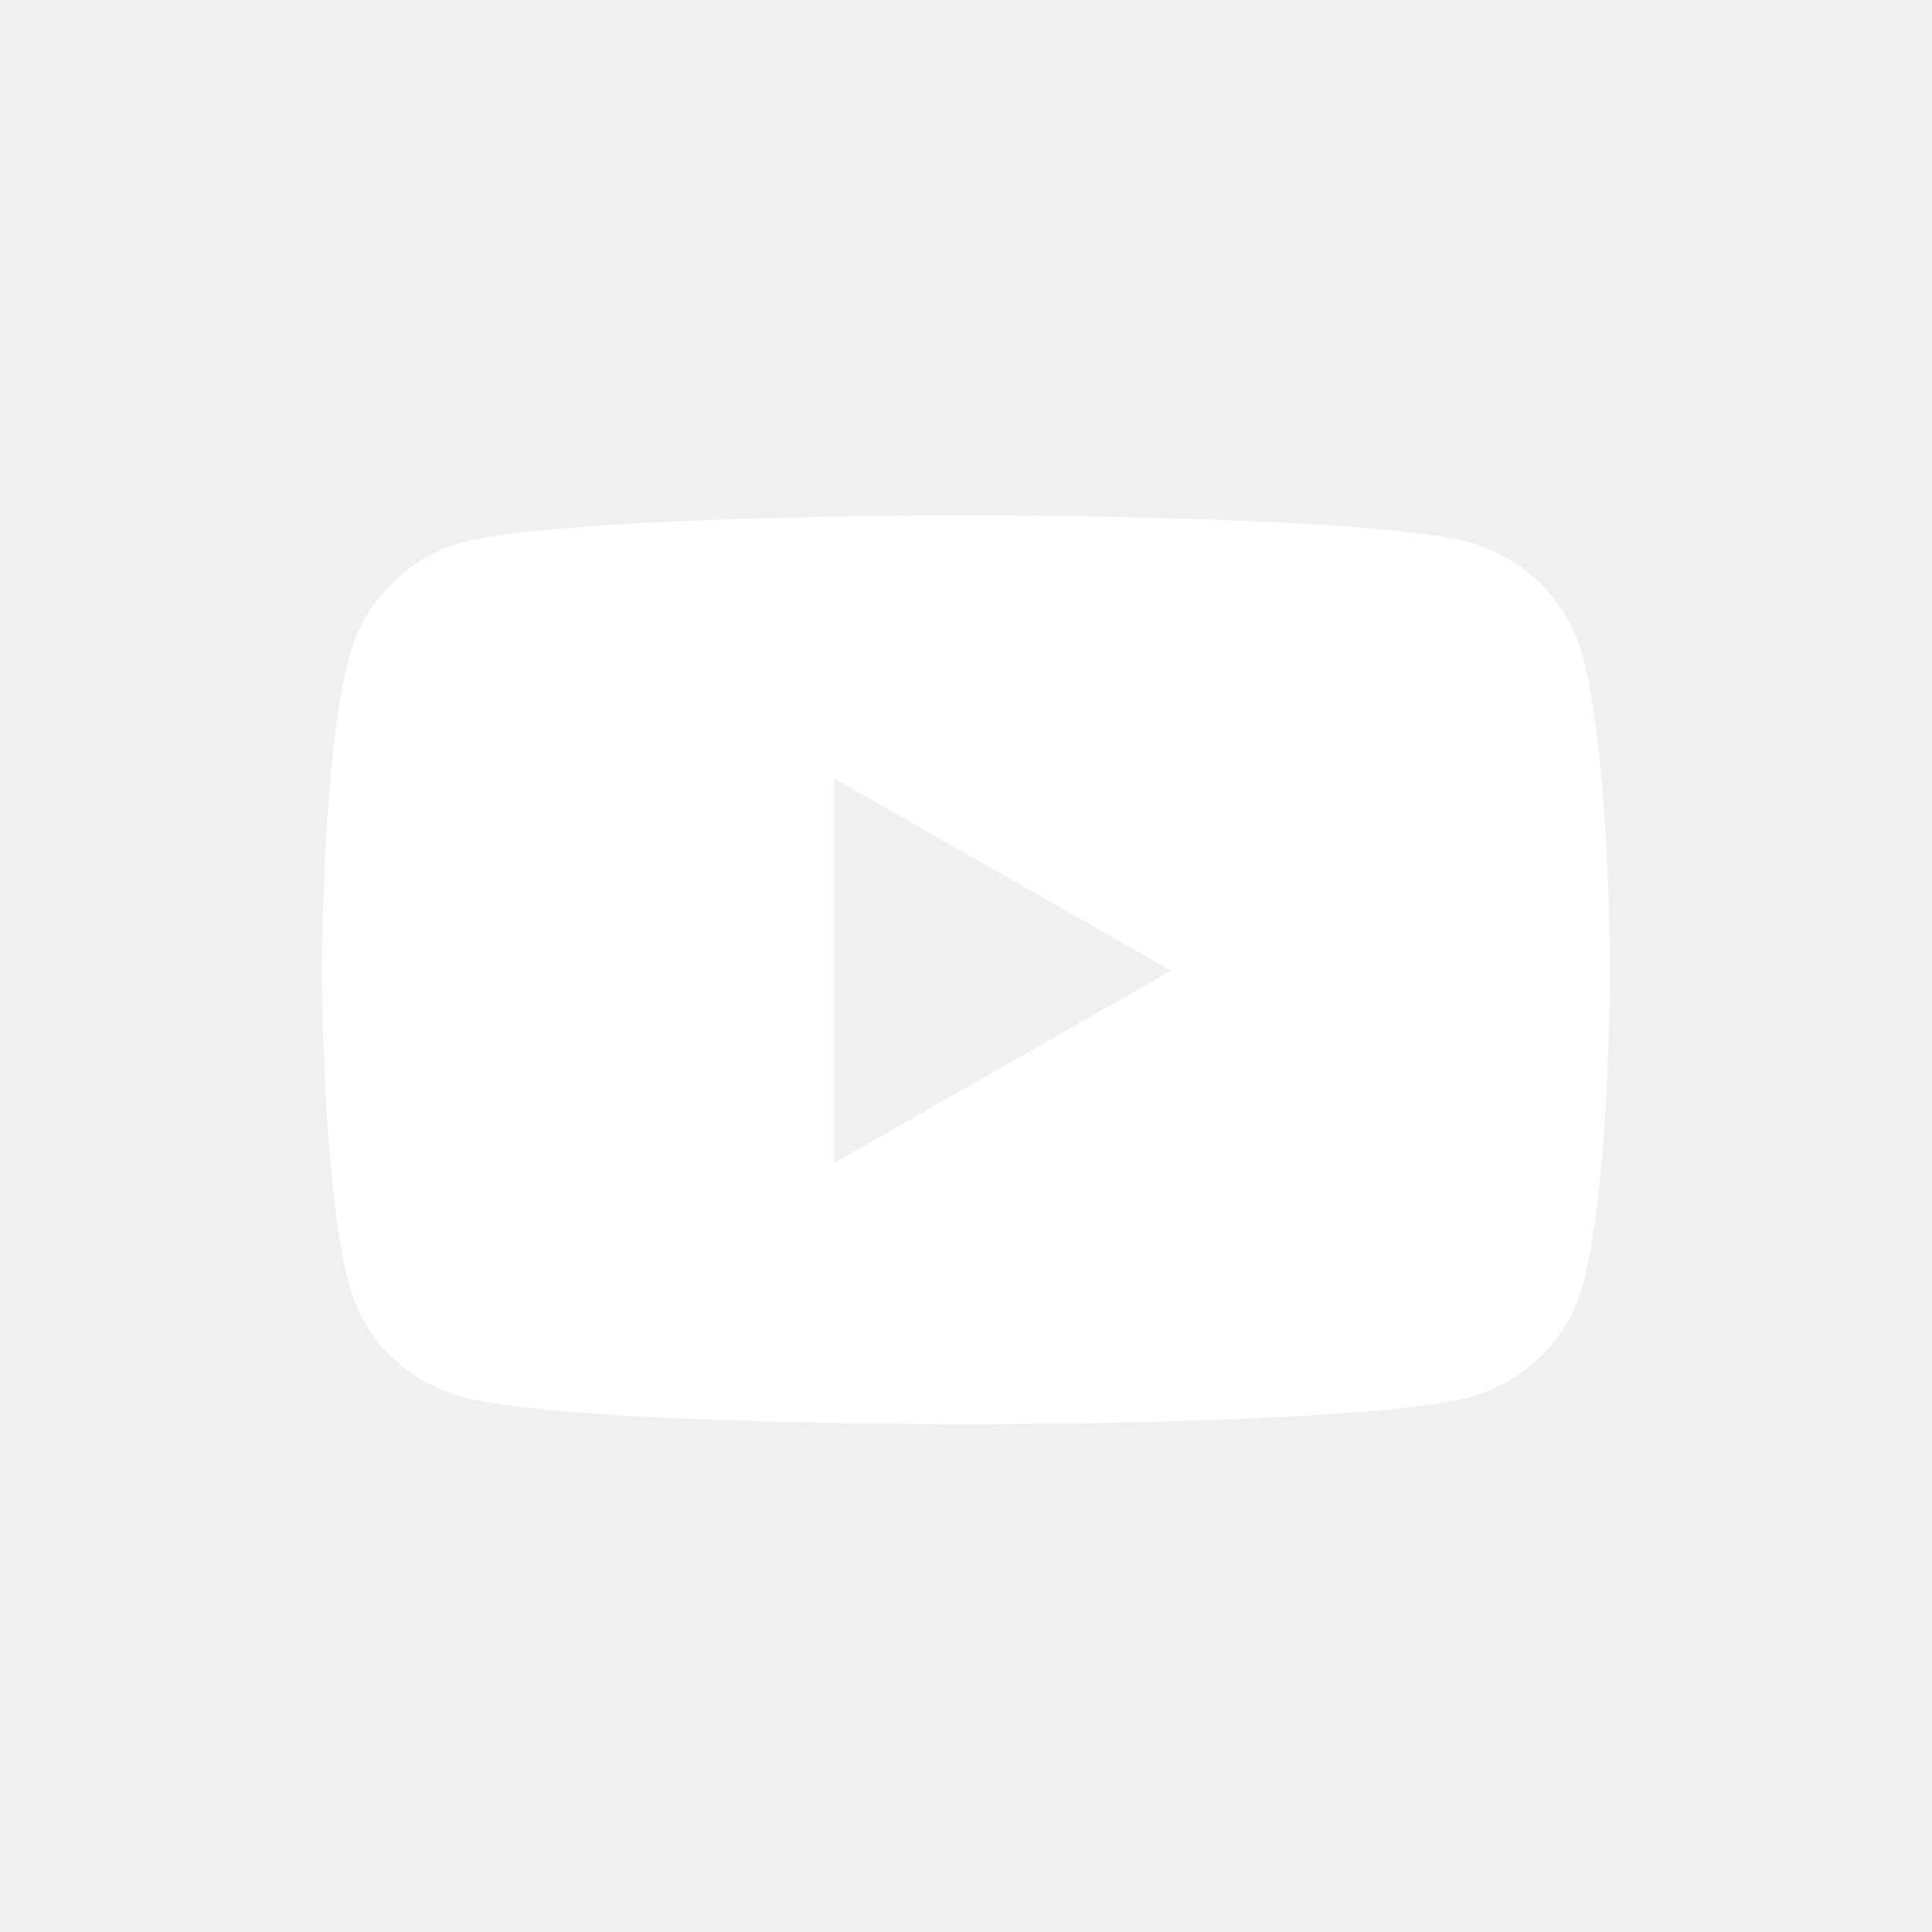
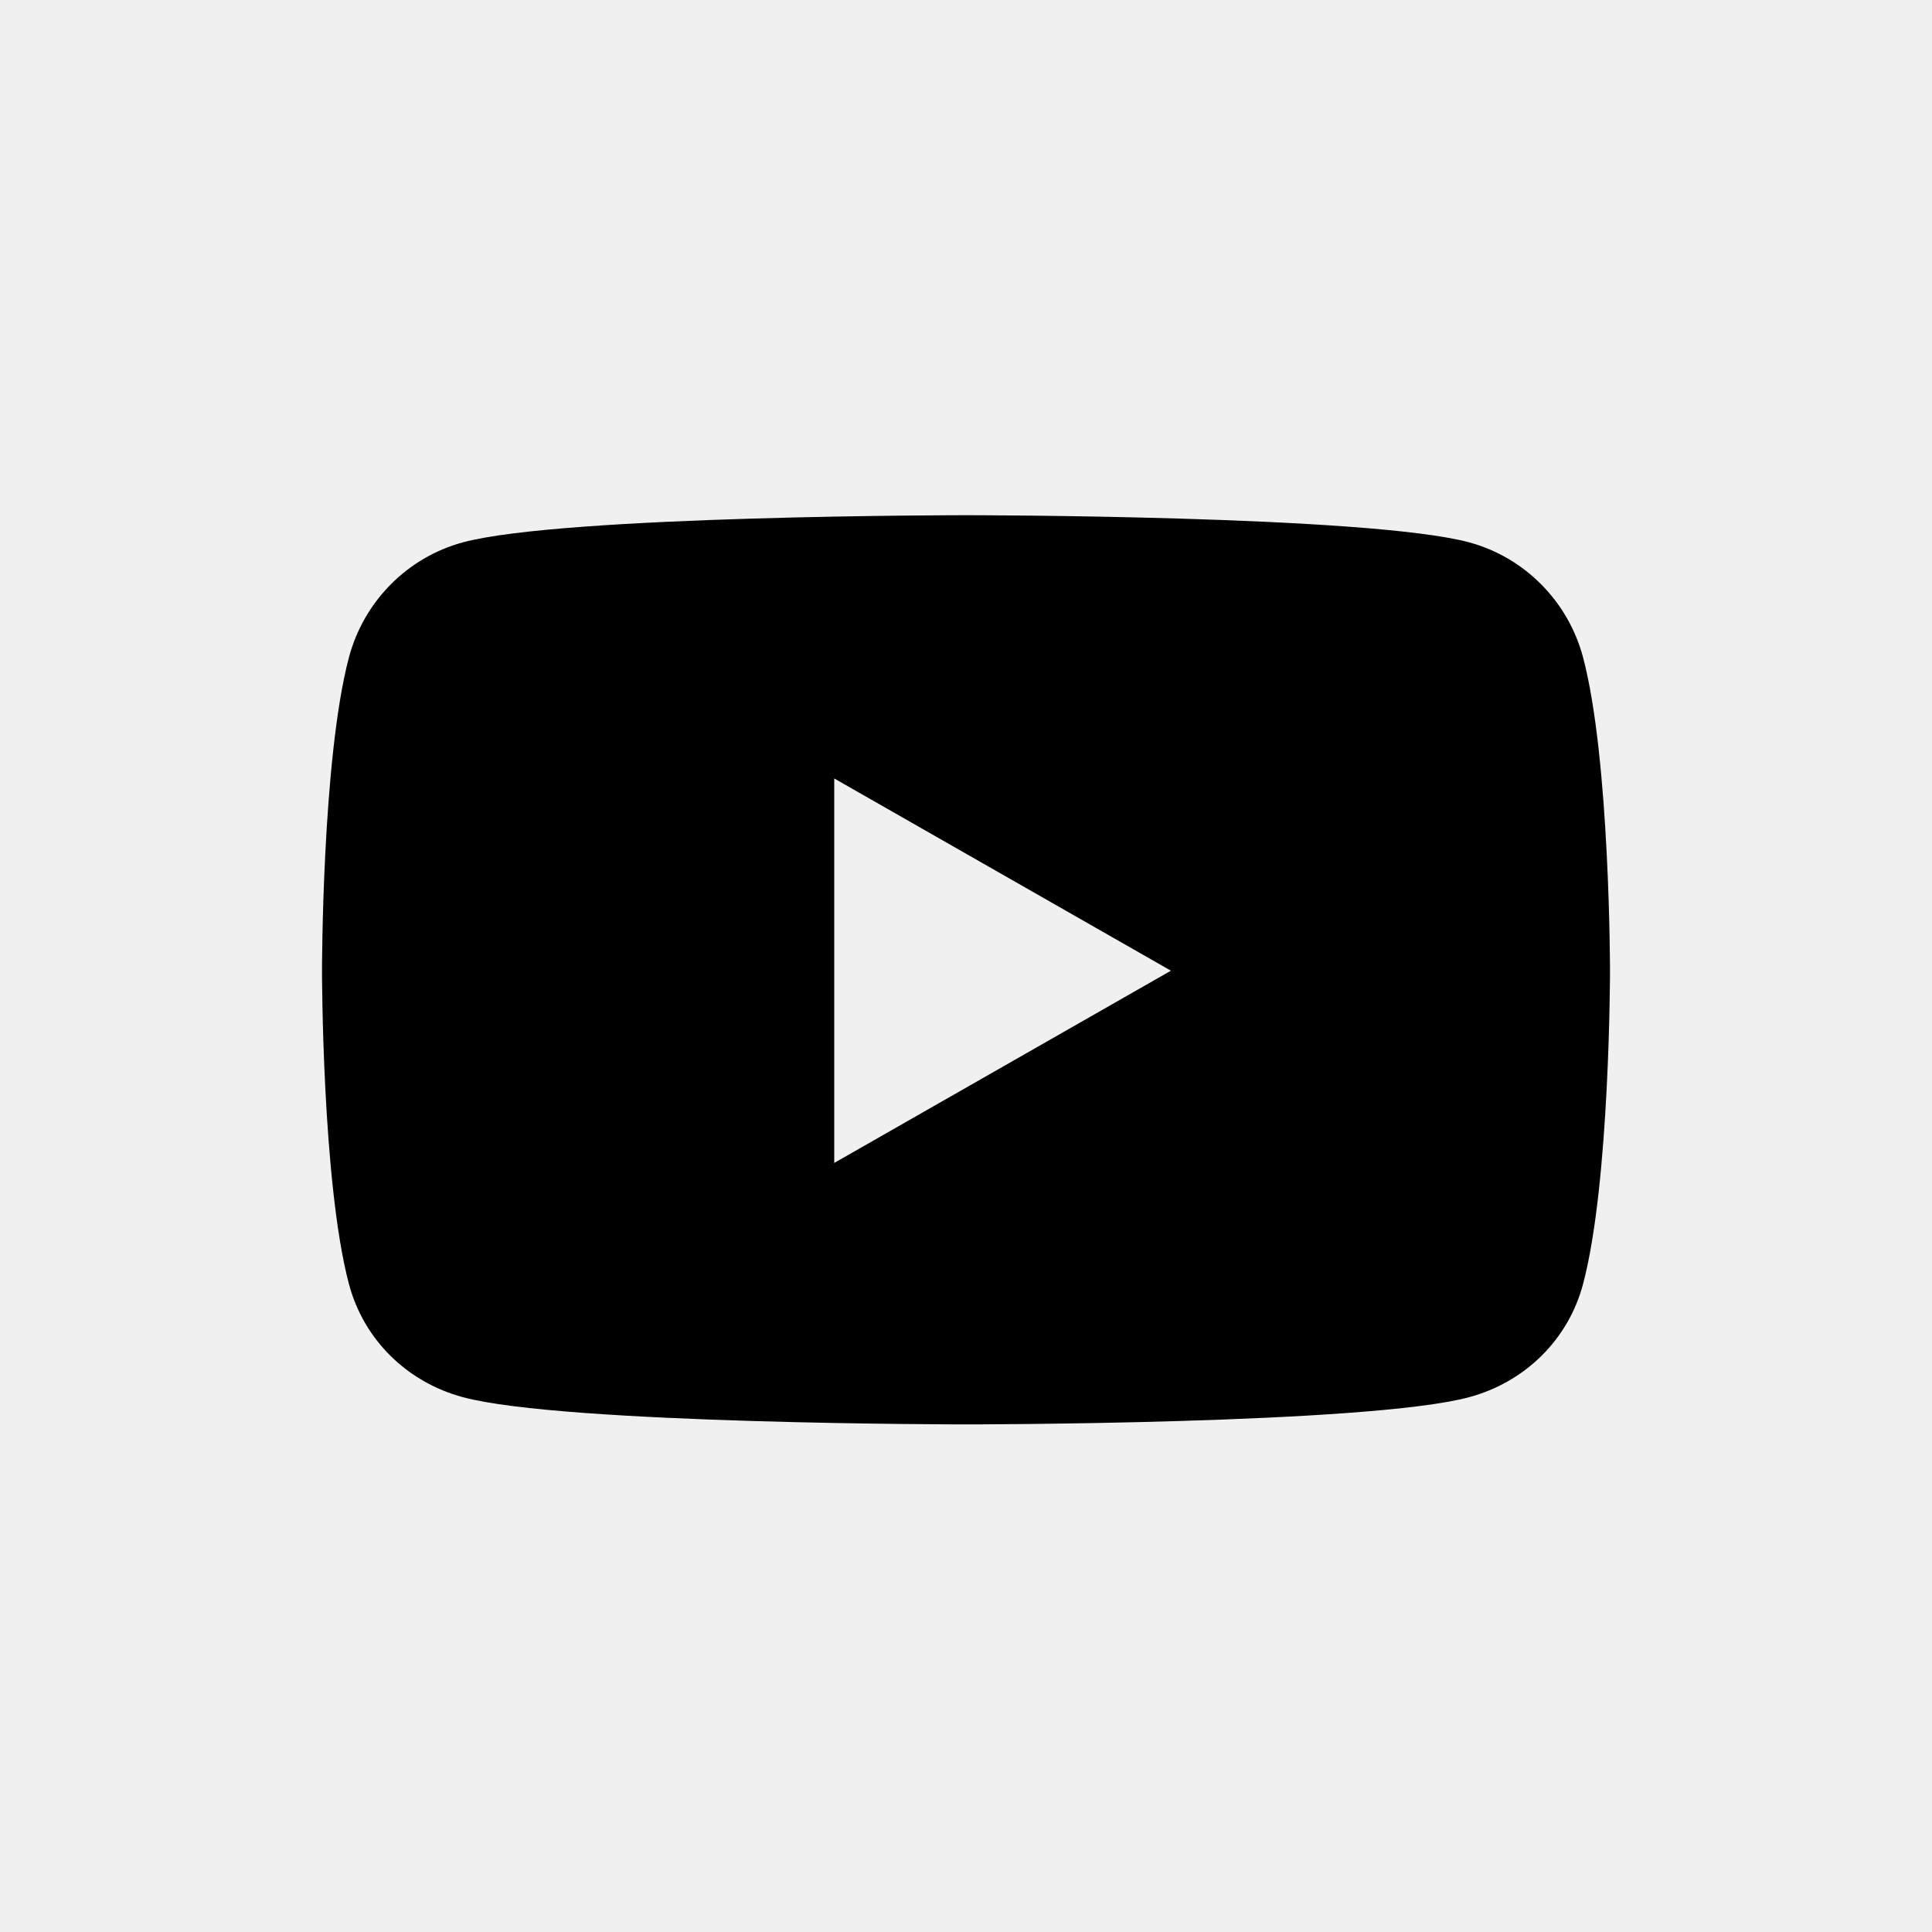
<svg xmlns="http://www.w3.org/2000/svg" width="30" height="30" viewBox="0 0 30 30" fill="none">
-   <path d="M24.582 10.209C24.352 9.339 23.674 8.655 22.814 8.422C21.254 8 15 8 15 8C15 8 8.746 8 7.186 8.422C6.326 8.655 5.648 9.339 5.418 10.209C5 11.785 5 15.073 5 15.073C5 15.073 5 18.361 5.418 19.937C5.648 20.807 6.326 21.463 7.186 21.695C8.746 22.118 15 22.118 15 22.118C15 22.118 21.254 22.118 22.814 21.695C23.674 21.463 24.352 20.807 24.582 19.937C25 18.361 25 15.073 25 15.073C25 15.073 25 11.785 24.582 10.209ZM12.954 18.058V12.088L18.182 15.073L12.954 18.058Z" fill="white" />
+   <path d="M24.582 10.209C24.352 9.339 23.674 8.655 22.814 8.422C21.254 8 15 8 15 8C15 8 8.746 8 7.186 8.422C6.326 8.655 5.648 9.339 5.418 10.209C5 11.785 5 15.073 5 15.073C5 15.073 5 18.361 5.418 19.937C5.648 20.807 6.326 21.463 7.186 21.695C8.746 22.118 15 22.118 15 22.118C15 22.118 21.254 22.118 22.814 21.695C23.674 21.463 24.352 20.807 24.582 19.937C25 18.361 25 15.073 25 15.073C25 15.073 25 11.785 24.582 10.209ZM12.954 18.058V12.088L18.182 15.073L12.954 18.058Z" fill="black" />
</svg>
